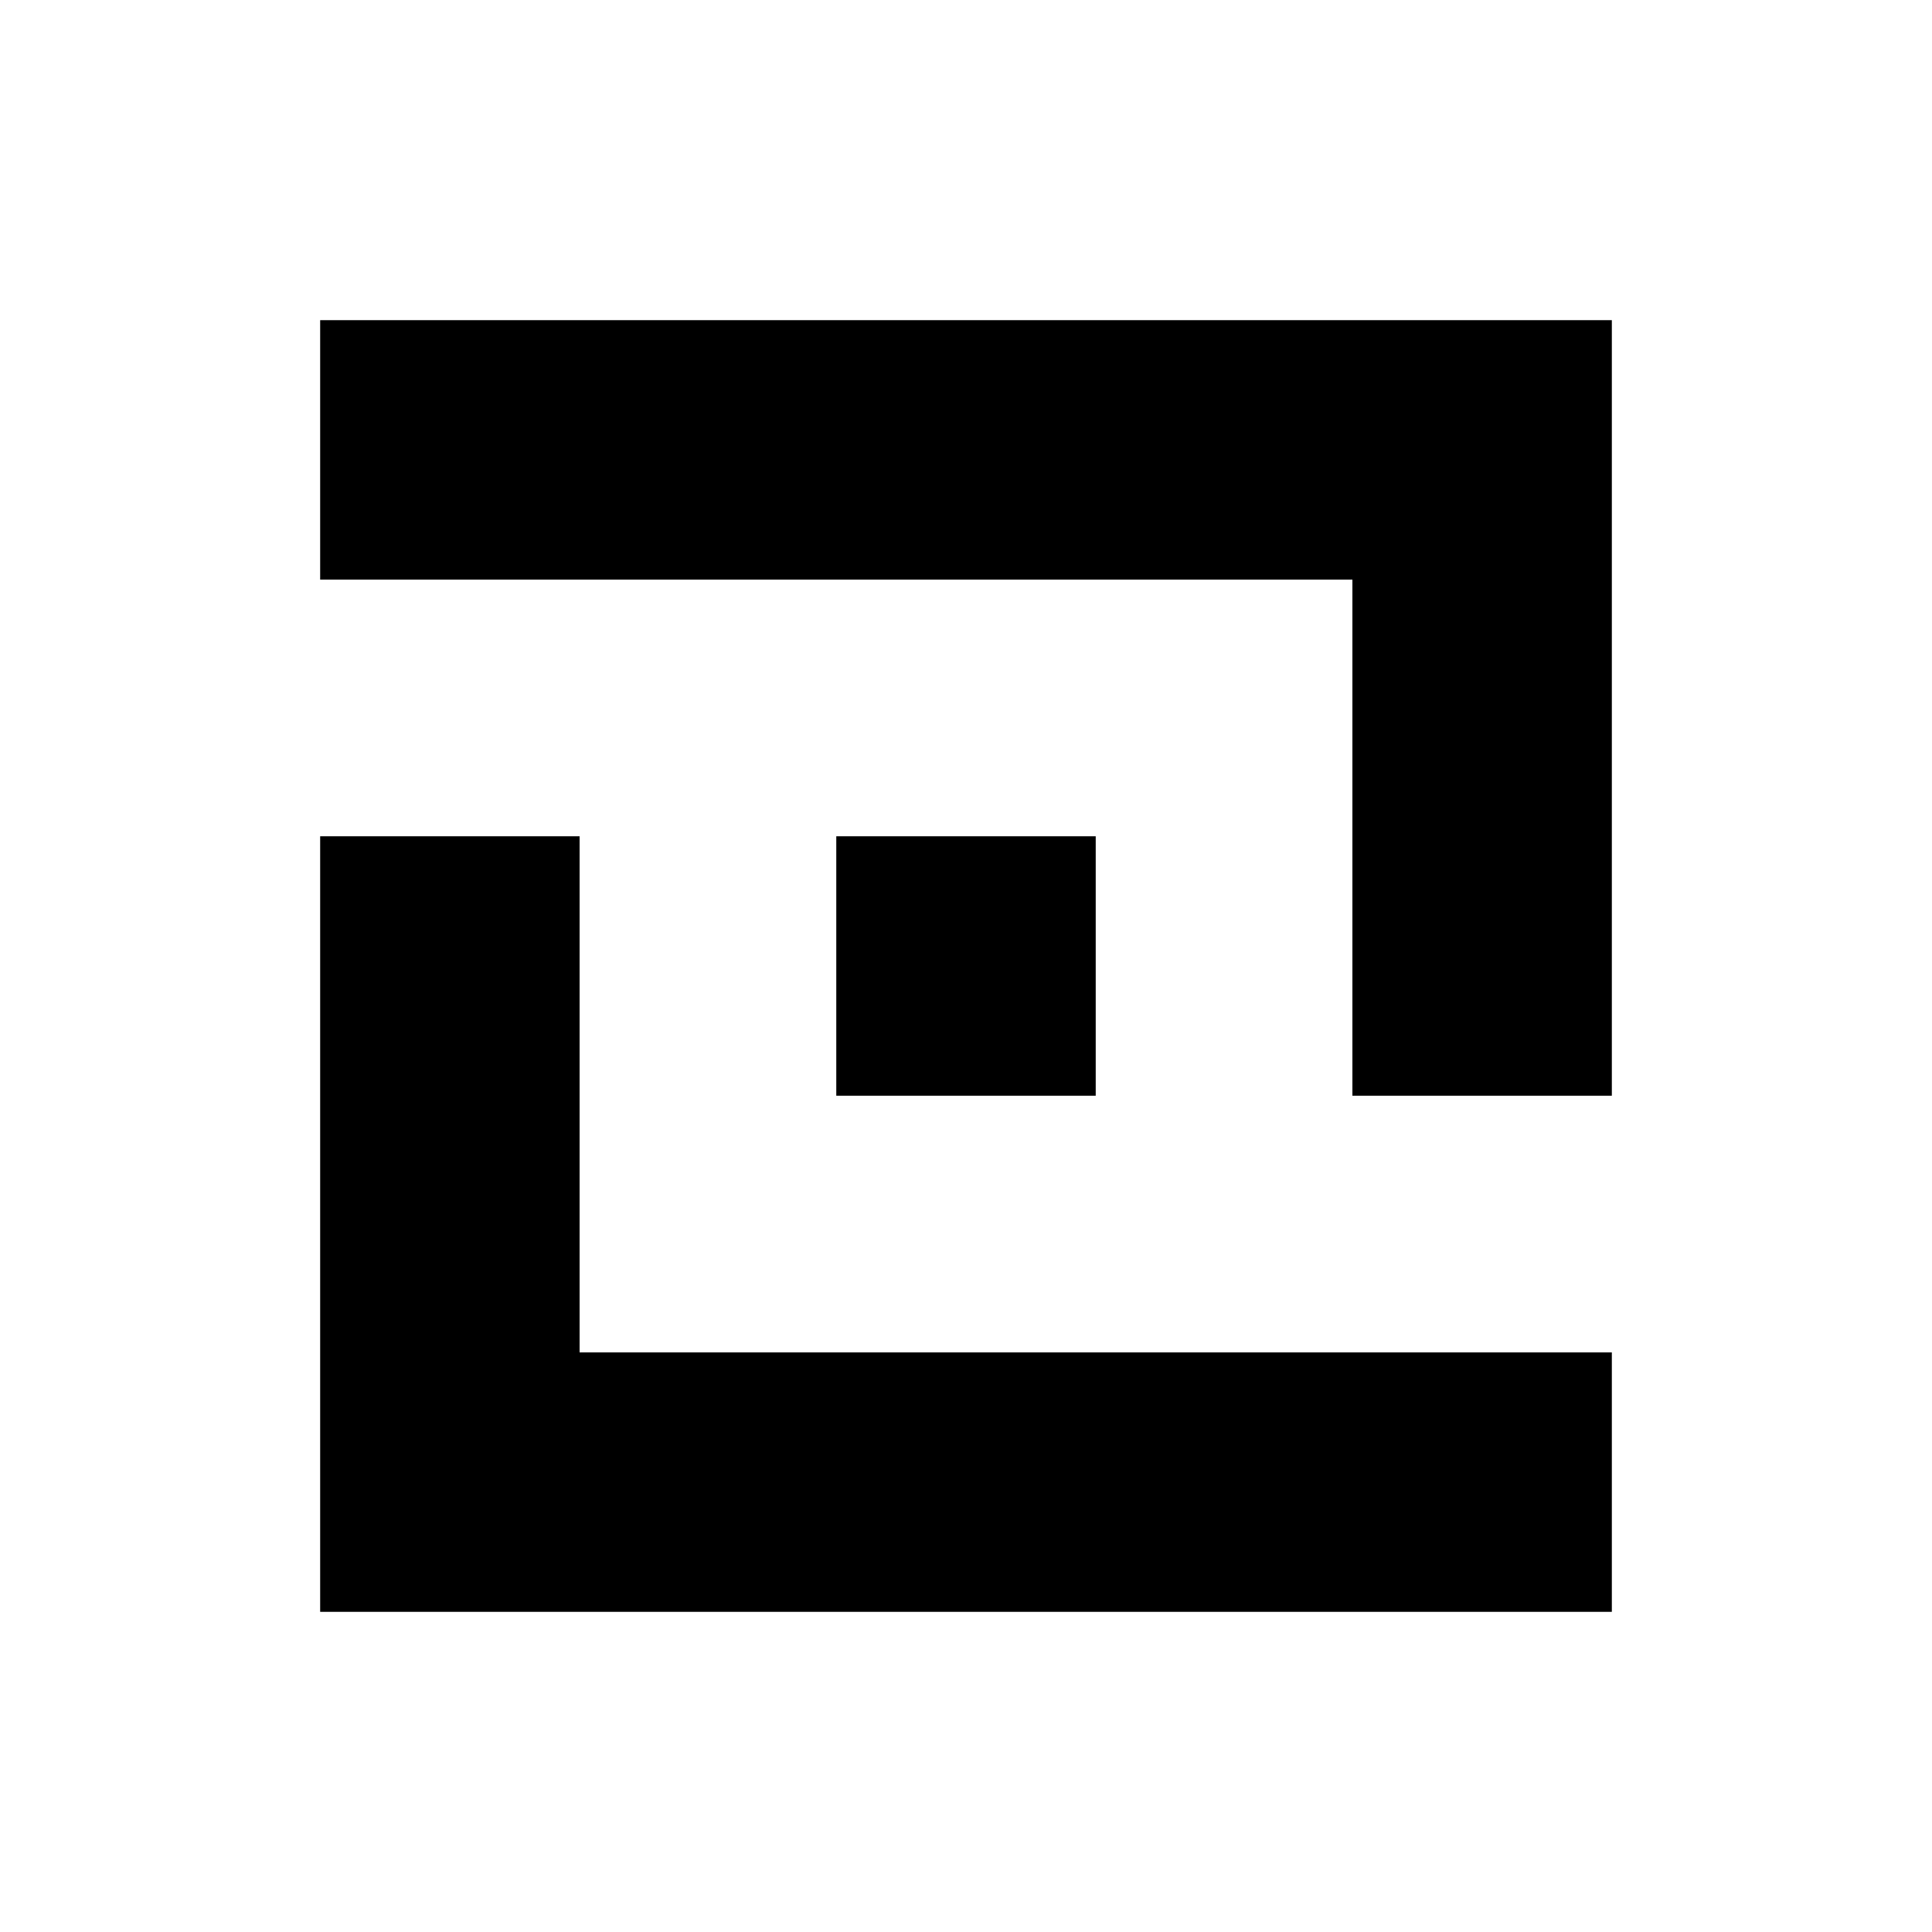
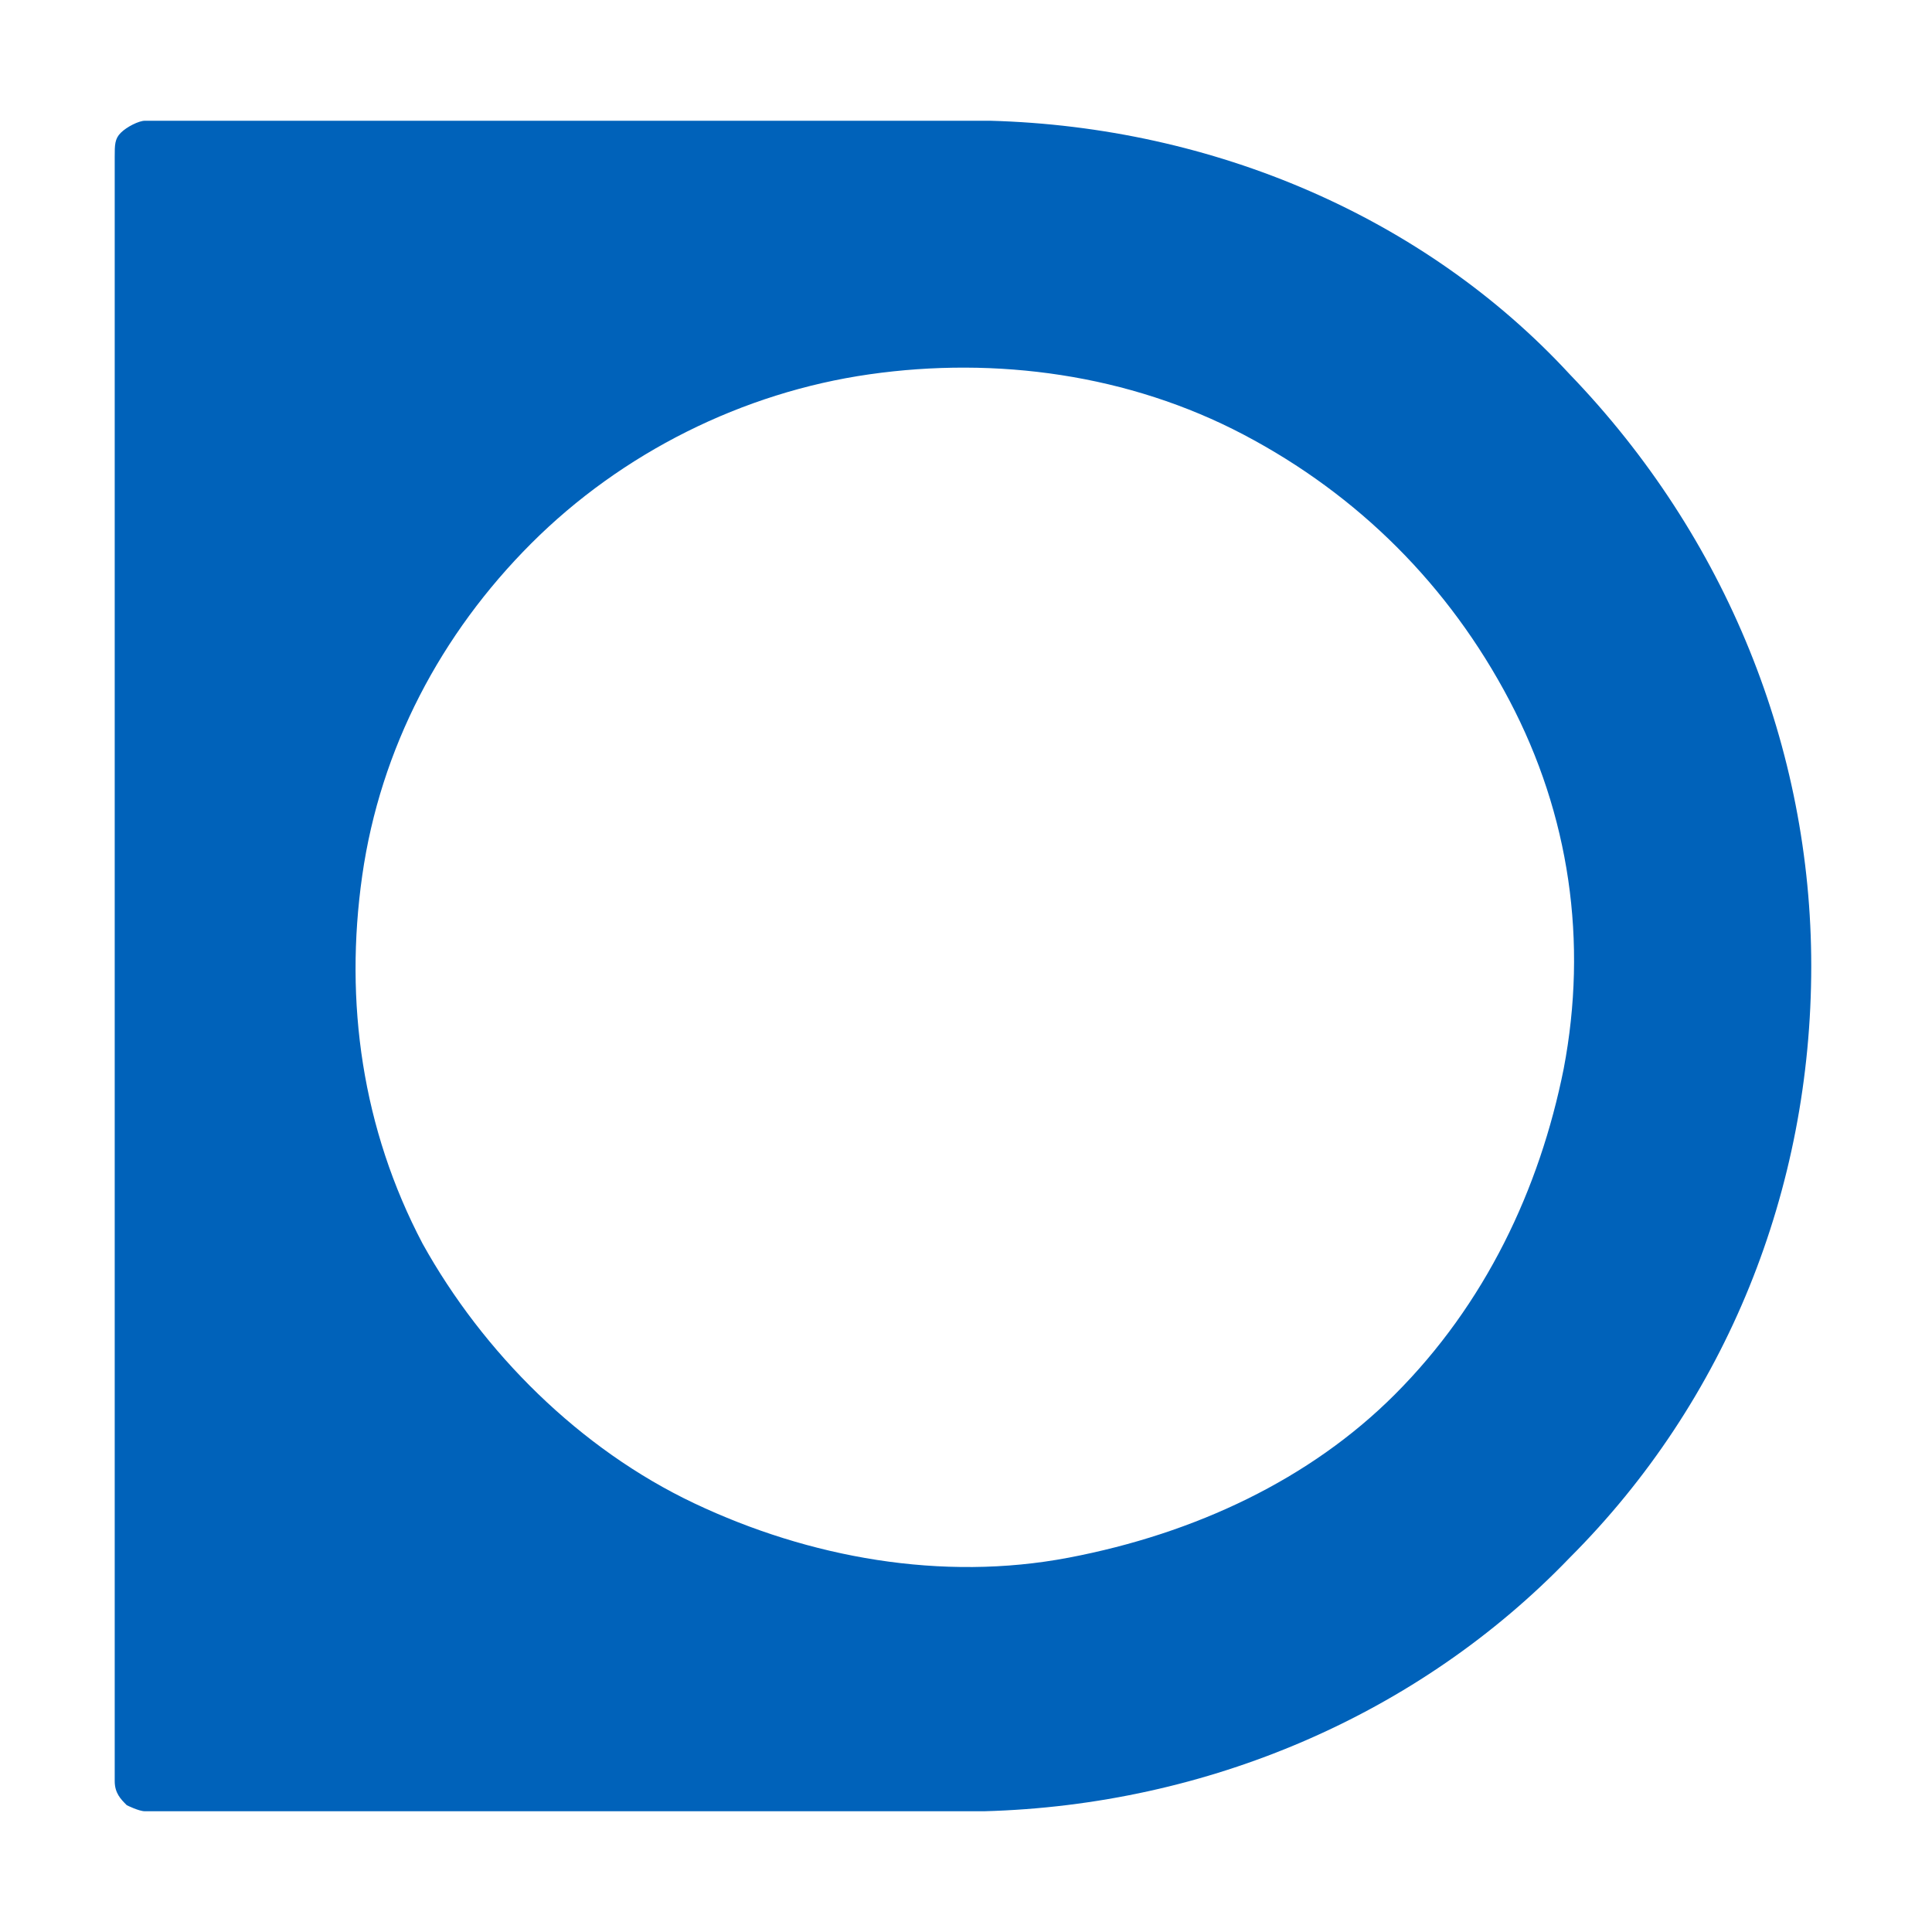
- <svg xmlns="http://www.w3.org/2000/svg" version="1.0" width="700pt" height="700pt" viewBox="0 0 700 700" preserveAspectRatio="xMidYMid meet">
-   <g transform="translate(0,700) scale(0.1,-0.1)" fill="#000000" stroke="none">
-     <path d="M1160 5370 l0 -470 1870 0 1870 0 0 -935 0 -935 470 0 470 0 0 1405 0 1405 -2340 0 -2340 0 0 -470z" />
-     <path d="M1160 2565 l0 -1405 2340 0 2340 0 0 470 0 470 -1870 0 -1870 0 0 935 0 935 -470 0 -470 0 0 -1405z" />
-     <path d="M3030 3500 l0 -470 470 0 470 0 0 470 0 470 -470 0 -470 0 0 -470z" />
-   </g>
+ <svg xmlns="http://www.w3.org/2000/svg" version="1.1" id="Layer_1" x="0px" y="0px" width="32px" height="32px" viewBox="0 0 32 32" style="enable-background:new 0 0 32 32;" xml:space="preserve">
+   <style type="text/css">
+ 	.st0{fill:#0062BA;}
+ </style>
+   <path class="st0" d="M16.4,2H2.4C2.3,2,2.1,2.1,2,2.2C1.9,2.3,1.9,2.4,1.9,2.6v26.9c0,0.2,0.1,0.3,0.2,0.4C2.1,29.9,2.3,30,2.4,30  h13.9c3.7-0.1,7.2-1.6,9.7-4.2c2.6-2.6,4-6.1,4-9.8c0-3.6-1.4-7.1-4-9.8C23.6,3.6,20.1,2.1,16.4,2L16.4,2z M17.7,25.8  c-2.1,0.4-4.3,0-6.2-0.9c-1.9-0.9-3.5-2.5-4.5-4.3c-1-1.9-1.3-4-1-6.1c0.3-2.1,1.3-4,2.8-5.5s3.5-2.5,5.6-2.8c2.1-0.3,4.3,0,6.2,1  c1.9,1,3.4,2.5,4.4,4.4c1,1.9,1.3,4,0.9,6.1c-0.4,2-1.3,3.9-2.8,5.4C21.7,24.5,19.8,25.4,17.7,25.8z" />
</svg>
